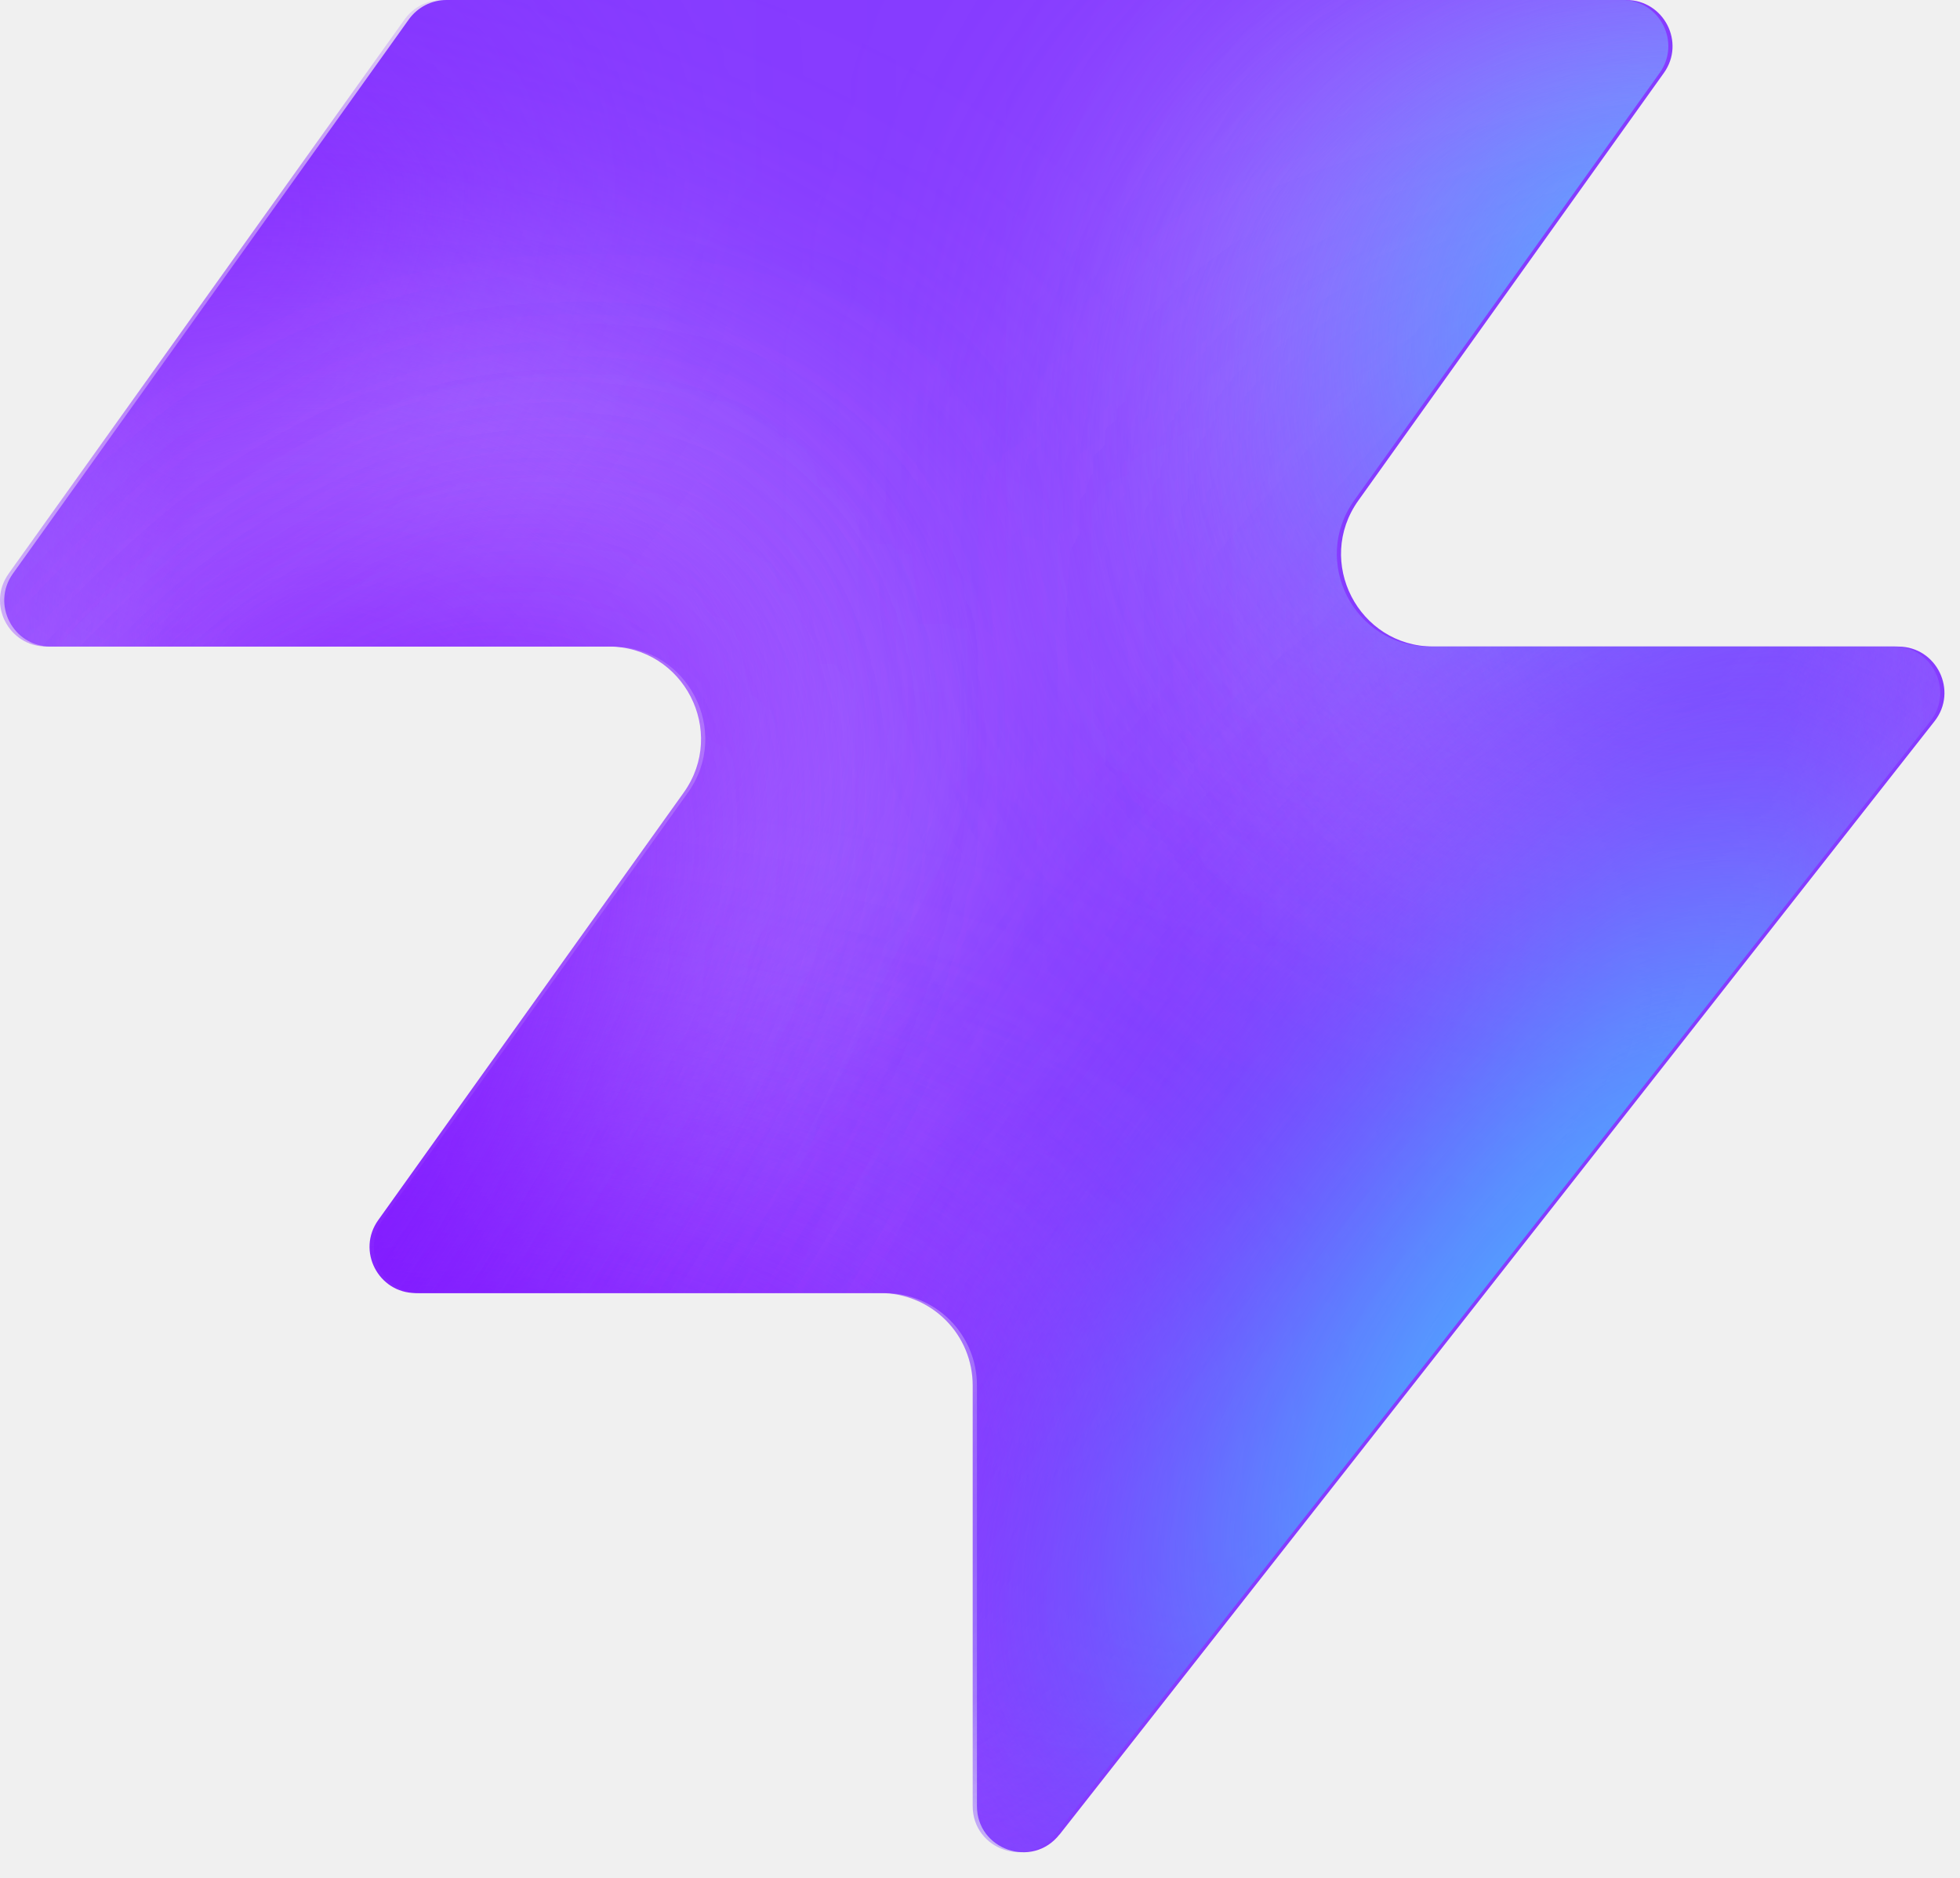
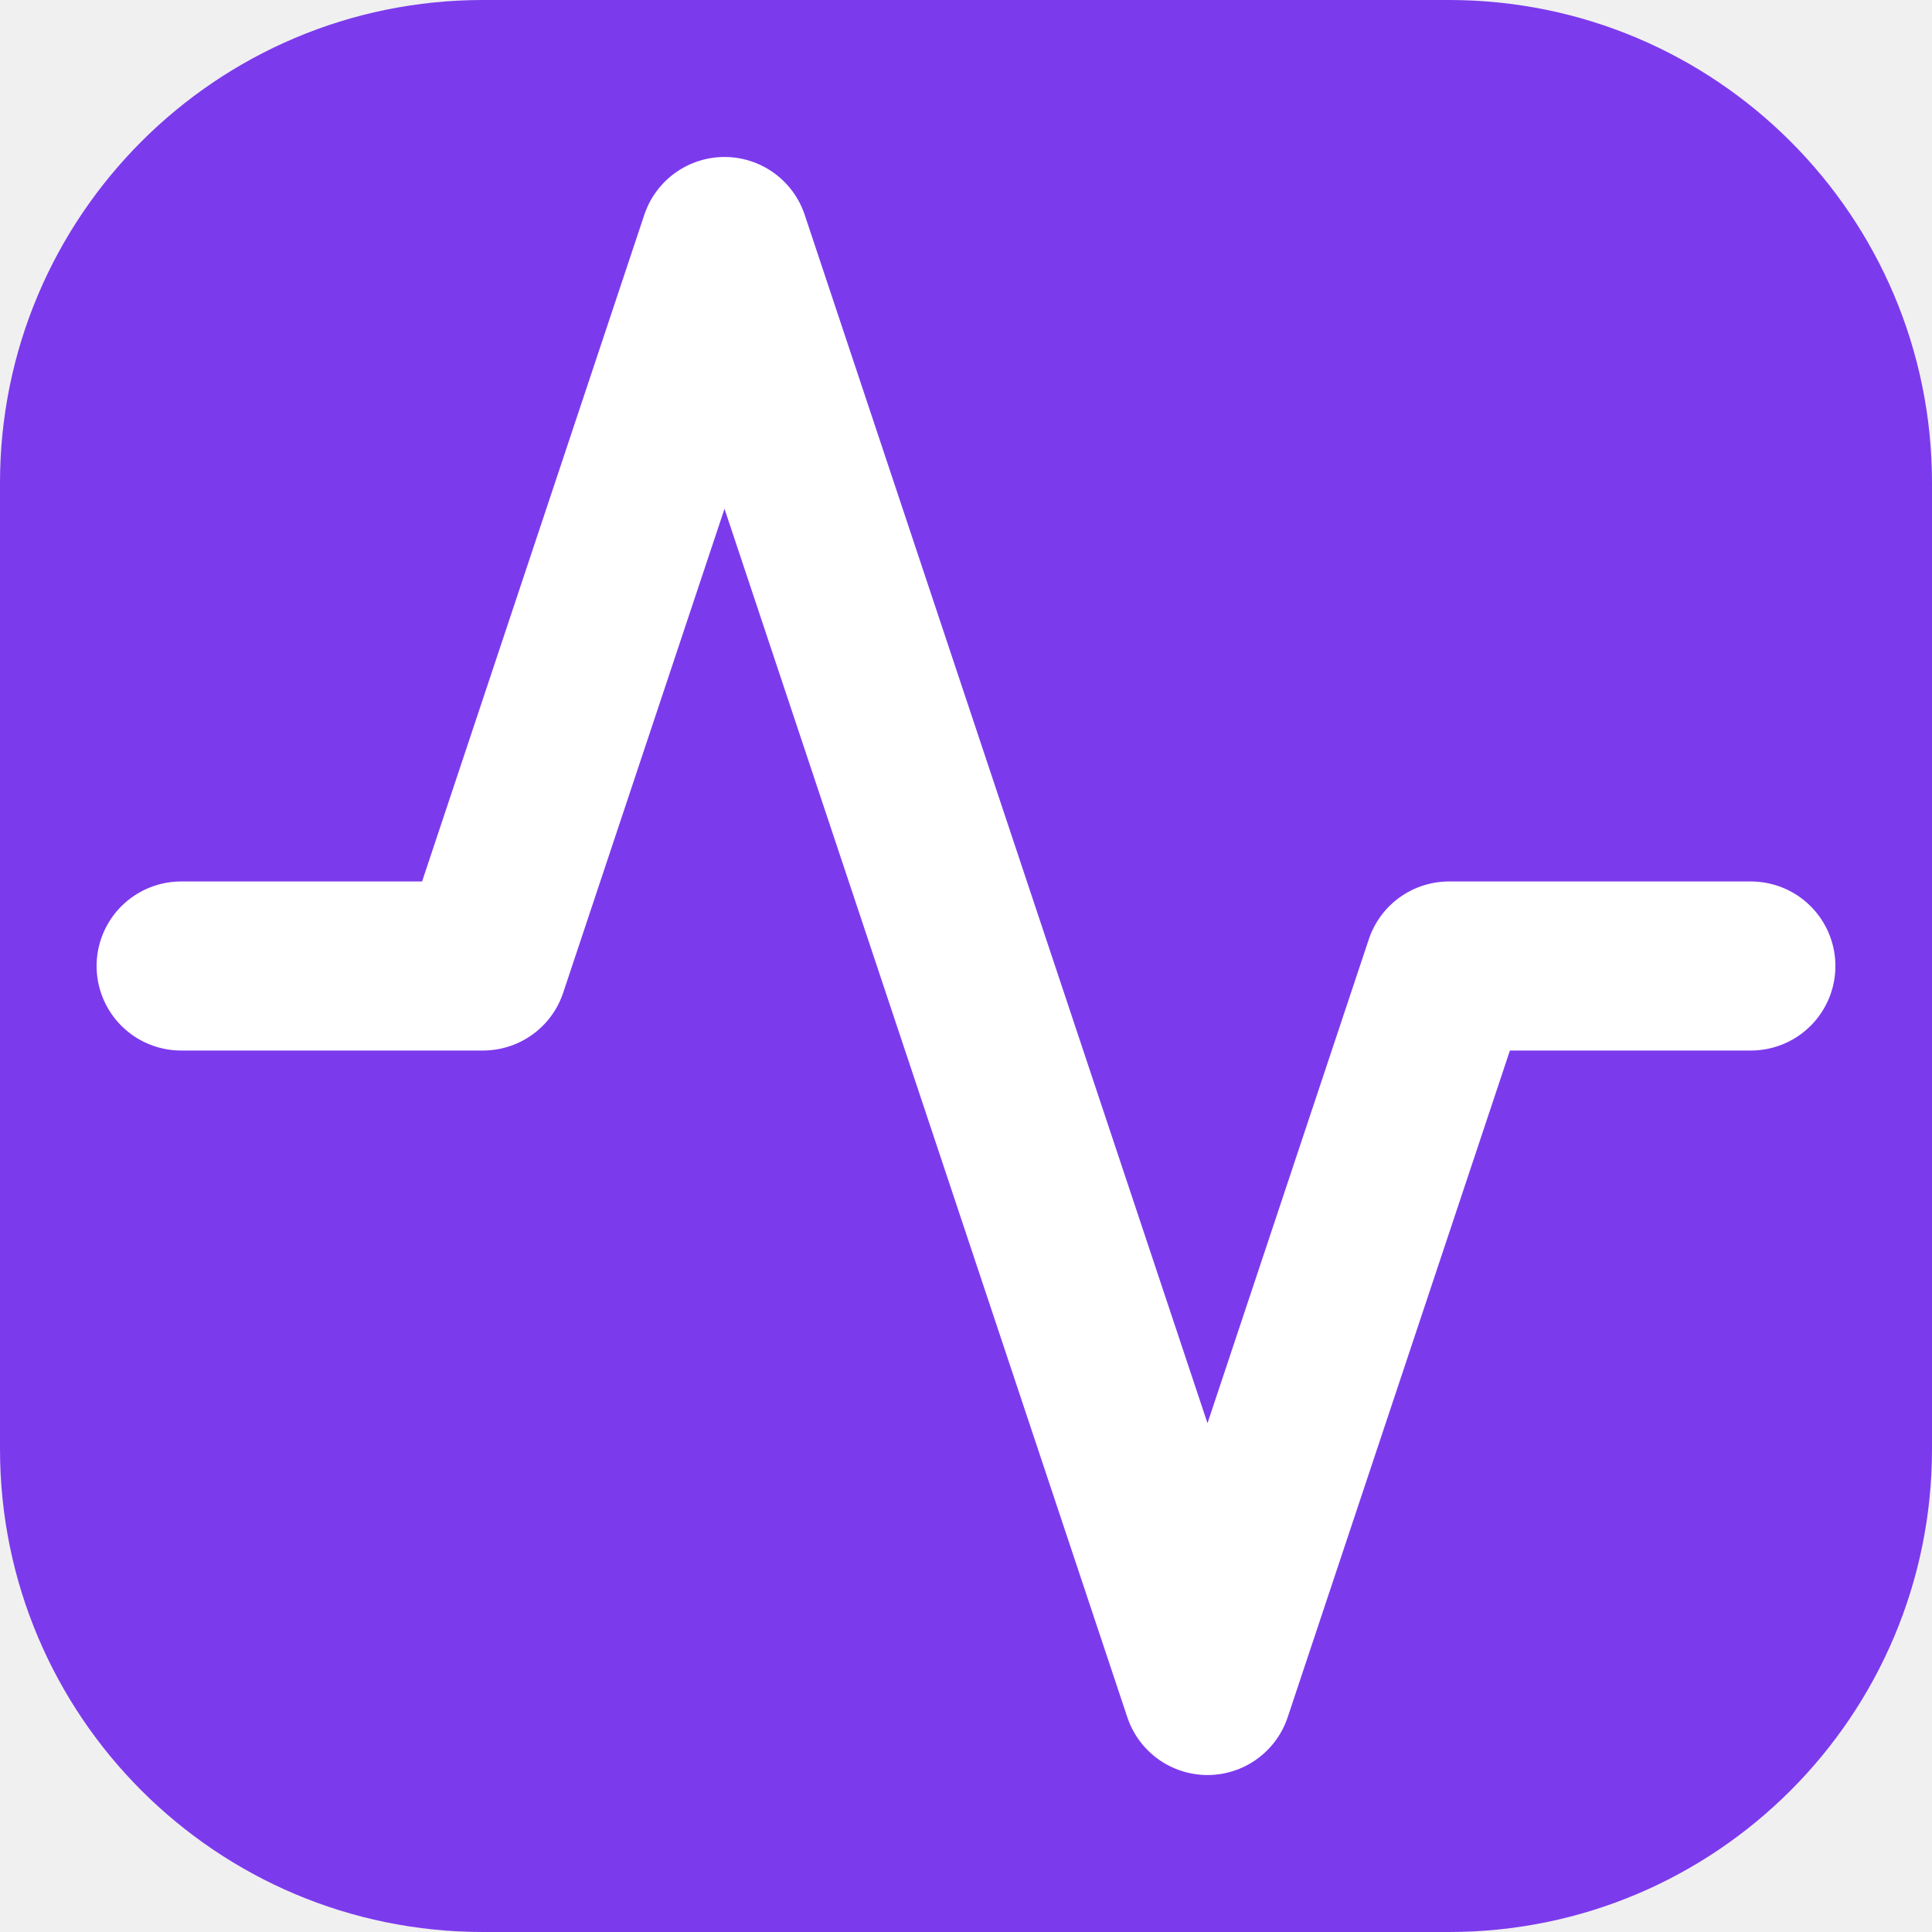
- <svg xmlns="http://www.w3.org/2000/svg" width="48" height="46" fill="none" viewBox="0 0 48 46">
-   <path fill="#863bff" d="M25.946 44.938c-.664.845-2.021.375-2.021-.698V33.937a2.26 2.26 0 0 0-2.262-2.262H10.287c-.92 0-1.456-1.04-.92-1.788l7.48-10.471c1.07-1.497 0-3.578-1.842-3.578H1.237c-.92 0-1.456-1.04-.92-1.788L10.013.474c.214-.297.556-.474.92-.474h28.894c.92 0 1.456 1.04.92 1.788l-7.48 10.471c-1.07 1.498 0 3.579 1.842 3.579h11.377c.943 0 1.473 1.088.89 1.83L25.947 44.94z" style="fill:#863bff;fill:color(display-p3 .525 .23 1);fill-opacity:1" />
-   <mask id="a" width="48" height="46" x="0" y="0" maskUnits="userSpaceOnUse" style="mask-type:alpha">
-     <path fill="#000" d="M25.842 44.938c-.664.844-2.021.375-2.021-.698V33.937a2.26 2.26 0 0 0-2.262-2.262H10.183c-.92 0-1.456-1.04-.92-1.788l7.48-10.471c1.07-1.498 0-3.579-1.842-3.579H1.133c-.92 0-1.456-1.04-.92-1.787L9.91.473c.214-.297.556-.474.92-.474h28.894c.92 0 1.456 1.04.92 1.788l-7.48 10.471c-1.07 1.498 0 3.578 1.842 3.578h11.377c.943 0 1.473 1.088.89 1.832L25.843 44.94z" style="fill:#000;fill-opacity:1" />
-   </mask>
-   <g mask="url(#a)">
-     <g filter="url(#b)">
-       <ellipse cx="5.508" cy="14.704" fill="#ede6ff" rx="5.508" ry="14.704" style="fill:#ede6ff;fill:color(display-p3 .927 .903 1);fill-opacity:1" transform="matrix(.00324 1 1 -.00324 -4.47 31.516)" />
-     </g>
-     <g filter="url(#c)">
-       <ellipse cx="10.399" cy="29.851" fill="#ede6ff" rx="10.399" ry="29.851" style="fill:#ede6ff;fill:color(display-p3 .927 .903 1);fill-opacity:1" transform="matrix(.00324 1 1 -.00324 -39.328 7.883)" />
-     </g>
-     <g filter="url(#d)">
-       <ellipse cx="5.508" cy="30.487" fill="#7e14ff" rx="5.508" ry="30.487" style="fill:#7e14ff;fill:color(display-p3 .492 .077 1);fill-opacity:1" transform="rotate(89.814 -25.913 -14.639)scale(1 -1)" />
-     </g>
-     <g filter="url(#e)">
-       <ellipse cx="5.508" cy="30.599" fill="#7e14ff" rx="5.508" ry="30.599" style="fill:#7e14ff;fill:color(display-p3 .492 .077 1);fill-opacity:1" transform="rotate(89.814 -32.644 -3.334)scale(1 -1)" />
-     </g>
-     <g filter="url(#f)">
-       <ellipse cx="5.508" cy="30.599" fill="#7e14ff" rx="5.508" ry="30.599" style="fill:#7e14ff;fill:color(display-p3 .492 .077 1);fill-opacity:1" transform="matrix(.00324 1 1 -.00324 -34.34 30.47)" />
-     </g>
-     <g filter="url(#g)">
-       <ellipse cx="14.072" cy="22.078" fill="#ede6ff" rx="14.072" ry="22.078" style="fill:#ede6ff;fill:color(display-p3 .927 .903 1);fill-opacity:1" transform="rotate(93.35 24.506 48.493)scale(-1 1)" />
-     </g>
-     <g filter="url(#h)">
-       <ellipse cx="3.47" cy="21.501" fill="#7e14ff" rx="3.47" ry="21.501" style="fill:#7e14ff;fill:color(display-p3 .492 .077 1);fill-opacity:1" transform="rotate(89.009 28.708 47.59)scale(-1 1)" />
-     </g>
-     <g filter="url(#i)">
-       <ellipse cx="3.47" cy="21.501" fill="#7e14ff" rx="3.47" ry="21.501" style="fill:#7e14ff;fill:color(display-p3 .492 .077 1);fill-opacity:1" transform="rotate(89.009 28.708 47.59)scale(-1 1)" />
-     </g>
-     <g filter="url(#j)">
-       <ellipse cx=".387" cy="8.972" fill="#7e14ff" rx="4.407" ry="29.108" style="fill:#7e14ff;fill:color(display-p3 .492 .077 1);fill-opacity:1" transform="rotate(39.51 .387 8.972)" />
-     </g>
-     <g filter="url(#k)">
-       <ellipse cx="47.523" cy="-6.092" fill="#7e14ff" rx="4.407" ry="29.108" style="fill:#7e14ff;fill:color(display-p3 .492 .077 1);fill-opacity:1" transform="rotate(37.892 47.523 -6.092)" />
-     </g>
-     <g filter="url(#l)">
-       <ellipse cx="41.412" cy="6.333" fill="#47bfff" rx="5.971" ry="9.665" style="fill:#47bfff;fill:color(display-p3 .28 .748 1);fill-opacity:1" transform="rotate(37.892 41.412 6.333)" />
-     </g>
-     <g filter="url(#m)">
-       <ellipse cx="-1.879" cy="38.332" fill="#7e14ff" rx="4.407" ry="29.108" style="fill:#7e14ff;fill:color(display-p3 .492 .077 1);fill-opacity:1" transform="rotate(37.892 -1.88 38.332)" />
-     </g>
-     <g filter="url(#n)">
-       <ellipse cx="-1.879" cy="38.332" fill="#7e14ff" rx="4.407" ry="29.108" style="fill:#7e14ff;fill:color(display-p3 .492 .077 1);fill-opacity:1" transform="rotate(37.892 -1.88 38.332)" />
-     </g>
-     <g filter="url(#o)">
-       <ellipse cx="35.651" cy="29.907" fill="#7e14ff" rx="4.407" ry="29.108" style="fill:#7e14ff;fill:color(display-p3 .492 .077 1);fill-opacity:1" transform="rotate(37.892 35.651 29.907)" />
-     </g>
-     <g filter="url(#p)">
-       <ellipse cx="38.418" cy="32.4" fill="#47bfff" rx="5.971" ry="15.297" style="fill:#47bfff;fill:color(display-p3 .28 .748 1);fill-opacity:1" transform="rotate(37.892 38.418 32.4)" />
-     </g>
-   </g>
-   <defs>
-     <filter id="b" width="60.045" height="41.654" x="-19.77" y="16.149" color-interpolation-filters="sRGB" filterUnits="userSpaceOnUse">
-       <feFlood flood-opacity="0" result="BackgroundImageFix" />
-       <feBlend in="SourceGraphic" in2="BackgroundImageFix" result="shape" />
-       <feGaussianBlur result="effect1_foregroundBlur_2002_17158" stdDeviation="7.659" />
-     </filter>
-     <filter id="c" width="90.34" height="51.437" x="-54.613" y="-7.533" color-interpolation-filters="sRGB" filterUnits="userSpaceOnUse">
-       <feFlood flood-opacity="0" result="BackgroundImageFix" />
-       <feBlend in="SourceGraphic" in2="BackgroundImageFix" result="shape" />
-       <feGaussianBlur result="effect1_foregroundBlur_2002_17158" stdDeviation="7.659" />
-     </filter>
-     <filter id="d" width="79.355" height="29.4" x="-49.64" y="2.03" color-interpolation-filters="sRGB" filterUnits="userSpaceOnUse">
-       <feFlood flood-opacity="0" result="BackgroundImageFix" />
-       <feBlend in="SourceGraphic" in2="BackgroundImageFix" result="shape" />
-       <feGaussianBlur result="effect1_foregroundBlur_2002_17158" stdDeviation="4.596" />
-     </filter>
-     <filter id="e" width="79.579" height="29.4" x="-45.045" y="20.029" color-interpolation-filters="sRGB" filterUnits="userSpaceOnUse">
-       <feFlood flood-opacity="0" result="BackgroundImageFix" />
-       <feBlend in="SourceGraphic" in2="BackgroundImageFix" result="shape" />
-       <feGaussianBlur result="effect1_foregroundBlur_2002_17158" stdDeviation="4.596" />
-     </filter>
-     <filter id="f" width="79.579" height="29.4" x="-43.513" y="21.178" color-interpolation-filters="sRGB" filterUnits="userSpaceOnUse">
-       <feFlood flood-opacity="0" result="BackgroundImageFix" />
-       <feBlend in="SourceGraphic" in2="BackgroundImageFix" result="shape" />
-       <feGaussianBlur result="effect1_foregroundBlur_2002_17158" stdDeviation="4.596" />
-     </filter>
-     <filter id="g" width="74.749" height="58.852" x="15.756" y="-17.901" color-interpolation-filters="sRGB" filterUnits="userSpaceOnUse">
-       <feFlood flood-opacity="0" result="BackgroundImageFix" />
-       <feBlend in="SourceGraphic" in2="BackgroundImageFix" result="shape" />
-       <feGaussianBlur result="effect1_foregroundBlur_2002_17158" stdDeviation="7.659" />
-     </filter>
-     <filter id="h" width="61.377" height="25.362" x="23.548" y="2.284" color-interpolation-filters="sRGB" filterUnits="userSpaceOnUse">
-       <feFlood flood-opacity="0" result="BackgroundImageFix" />
-       <feBlend in="SourceGraphic" in2="BackgroundImageFix" result="shape" />
-       <feGaussianBlur result="effect1_foregroundBlur_2002_17158" stdDeviation="4.596" />
-     </filter>
-     <filter id="i" width="61.377" height="25.362" x="23.548" y="2.284" color-interpolation-filters="sRGB" filterUnits="userSpaceOnUse">
-       <feFlood flood-opacity="0" result="BackgroundImageFix" />
-       <feBlend in="SourceGraphic" in2="BackgroundImageFix" result="shape" />
-       <feGaussianBlur result="effect1_foregroundBlur_2002_17158" stdDeviation="4.596" />
-     </filter>
-     <filter id="j" width="56.045" height="63.649" x="-27.636" y="-22.853" color-interpolation-filters="sRGB" filterUnits="userSpaceOnUse">
-       <feFlood flood-opacity="0" result="BackgroundImageFix" />
-       <feBlend in="SourceGraphic" in2="BackgroundImageFix" result="shape" />
-       <feGaussianBlur result="effect1_foregroundBlur_2002_17158" stdDeviation="4.596" />
-     </filter>
-     <filter id="k" width="54.814" height="64.646" x="20.116" y="-38.415" color-interpolation-filters="sRGB" filterUnits="userSpaceOnUse">
-       <feFlood flood-opacity="0" result="BackgroundImageFix" />
-       <feBlend in="SourceGraphic" in2="BackgroundImageFix" result="shape" />
-       <feGaussianBlur result="effect1_foregroundBlur_2002_17158" stdDeviation="4.596" />
-     </filter>
-     <filter id="l" width="33.541" height="35.313" x="24.641" y="-11.323" color-interpolation-filters="sRGB" filterUnits="userSpaceOnUse">
-       <feFlood flood-opacity="0" result="BackgroundImageFix" />
-       <feBlend in="SourceGraphic" in2="BackgroundImageFix" result="shape" />
-       <feGaussianBlur result="effect1_foregroundBlur_2002_17158" stdDeviation="4.596" />
-     </filter>
-     <filter id="m" width="54.814" height="64.646" x="-29.286" y="6.009" color-interpolation-filters="sRGB" filterUnits="userSpaceOnUse">
-       <feFlood flood-opacity="0" result="BackgroundImageFix" />
-       <feBlend in="SourceGraphic" in2="BackgroundImageFix" result="shape" />
-       <feGaussianBlur result="effect1_foregroundBlur_2002_17158" stdDeviation="4.596" />
-     </filter>
-     <filter id="n" width="54.814" height="64.646" x="-29.286" y="6.009" color-interpolation-filters="sRGB" filterUnits="userSpaceOnUse">
-       <feFlood flood-opacity="0" result="BackgroundImageFix" />
-       <feBlend in="SourceGraphic" in2="BackgroundImageFix" result="shape" />
-       <feGaussianBlur result="effect1_foregroundBlur_2002_17158" stdDeviation="4.596" />
-     </filter>
-     <filter id="o" width="54.814" height="64.646" x="8.244" y="-2.416" color-interpolation-filters="sRGB" filterUnits="userSpaceOnUse">
-       <feFlood flood-opacity="0" result="BackgroundImageFix" />
-       <feBlend in="SourceGraphic" in2="BackgroundImageFix" result="shape" />
-       <feGaussianBlur result="effect1_foregroundBlur_2002_17158" stdDeviation="4.596" />
-     </filter>
-     <filter id="p" width="39.409" height="43.623" x="18.713" y="10.588" color-interpolation-filters="sRGB" filterUnits="userSpaceOnUse">
-       <feFlood flood-opacity="0" result="BackgroundImageFix" />
-       <feBlend in="SourceGraphic" in2="BackgroundImageFix" result="shape" />
-       <feGaussianBlur result="effect1_foregroundBlur_2002_17158" stdDeviation="4.596" />
-     </filter>
-   </defs>
+ <svg xmlns="http://www.w3.org/2000/svg" width="32" height="32" viewBox="0 0 32 32">
+   <rect width="32" height="32" rx="8" fill="#7c3aed" />
+   <polyline points="29,16 24,16 20,28 12,4 8,16 3,16" fill="none" stroke="white" stroke-width="2.8" stroke-linecap="round" stroke-linejoin="round" />
</svg>
